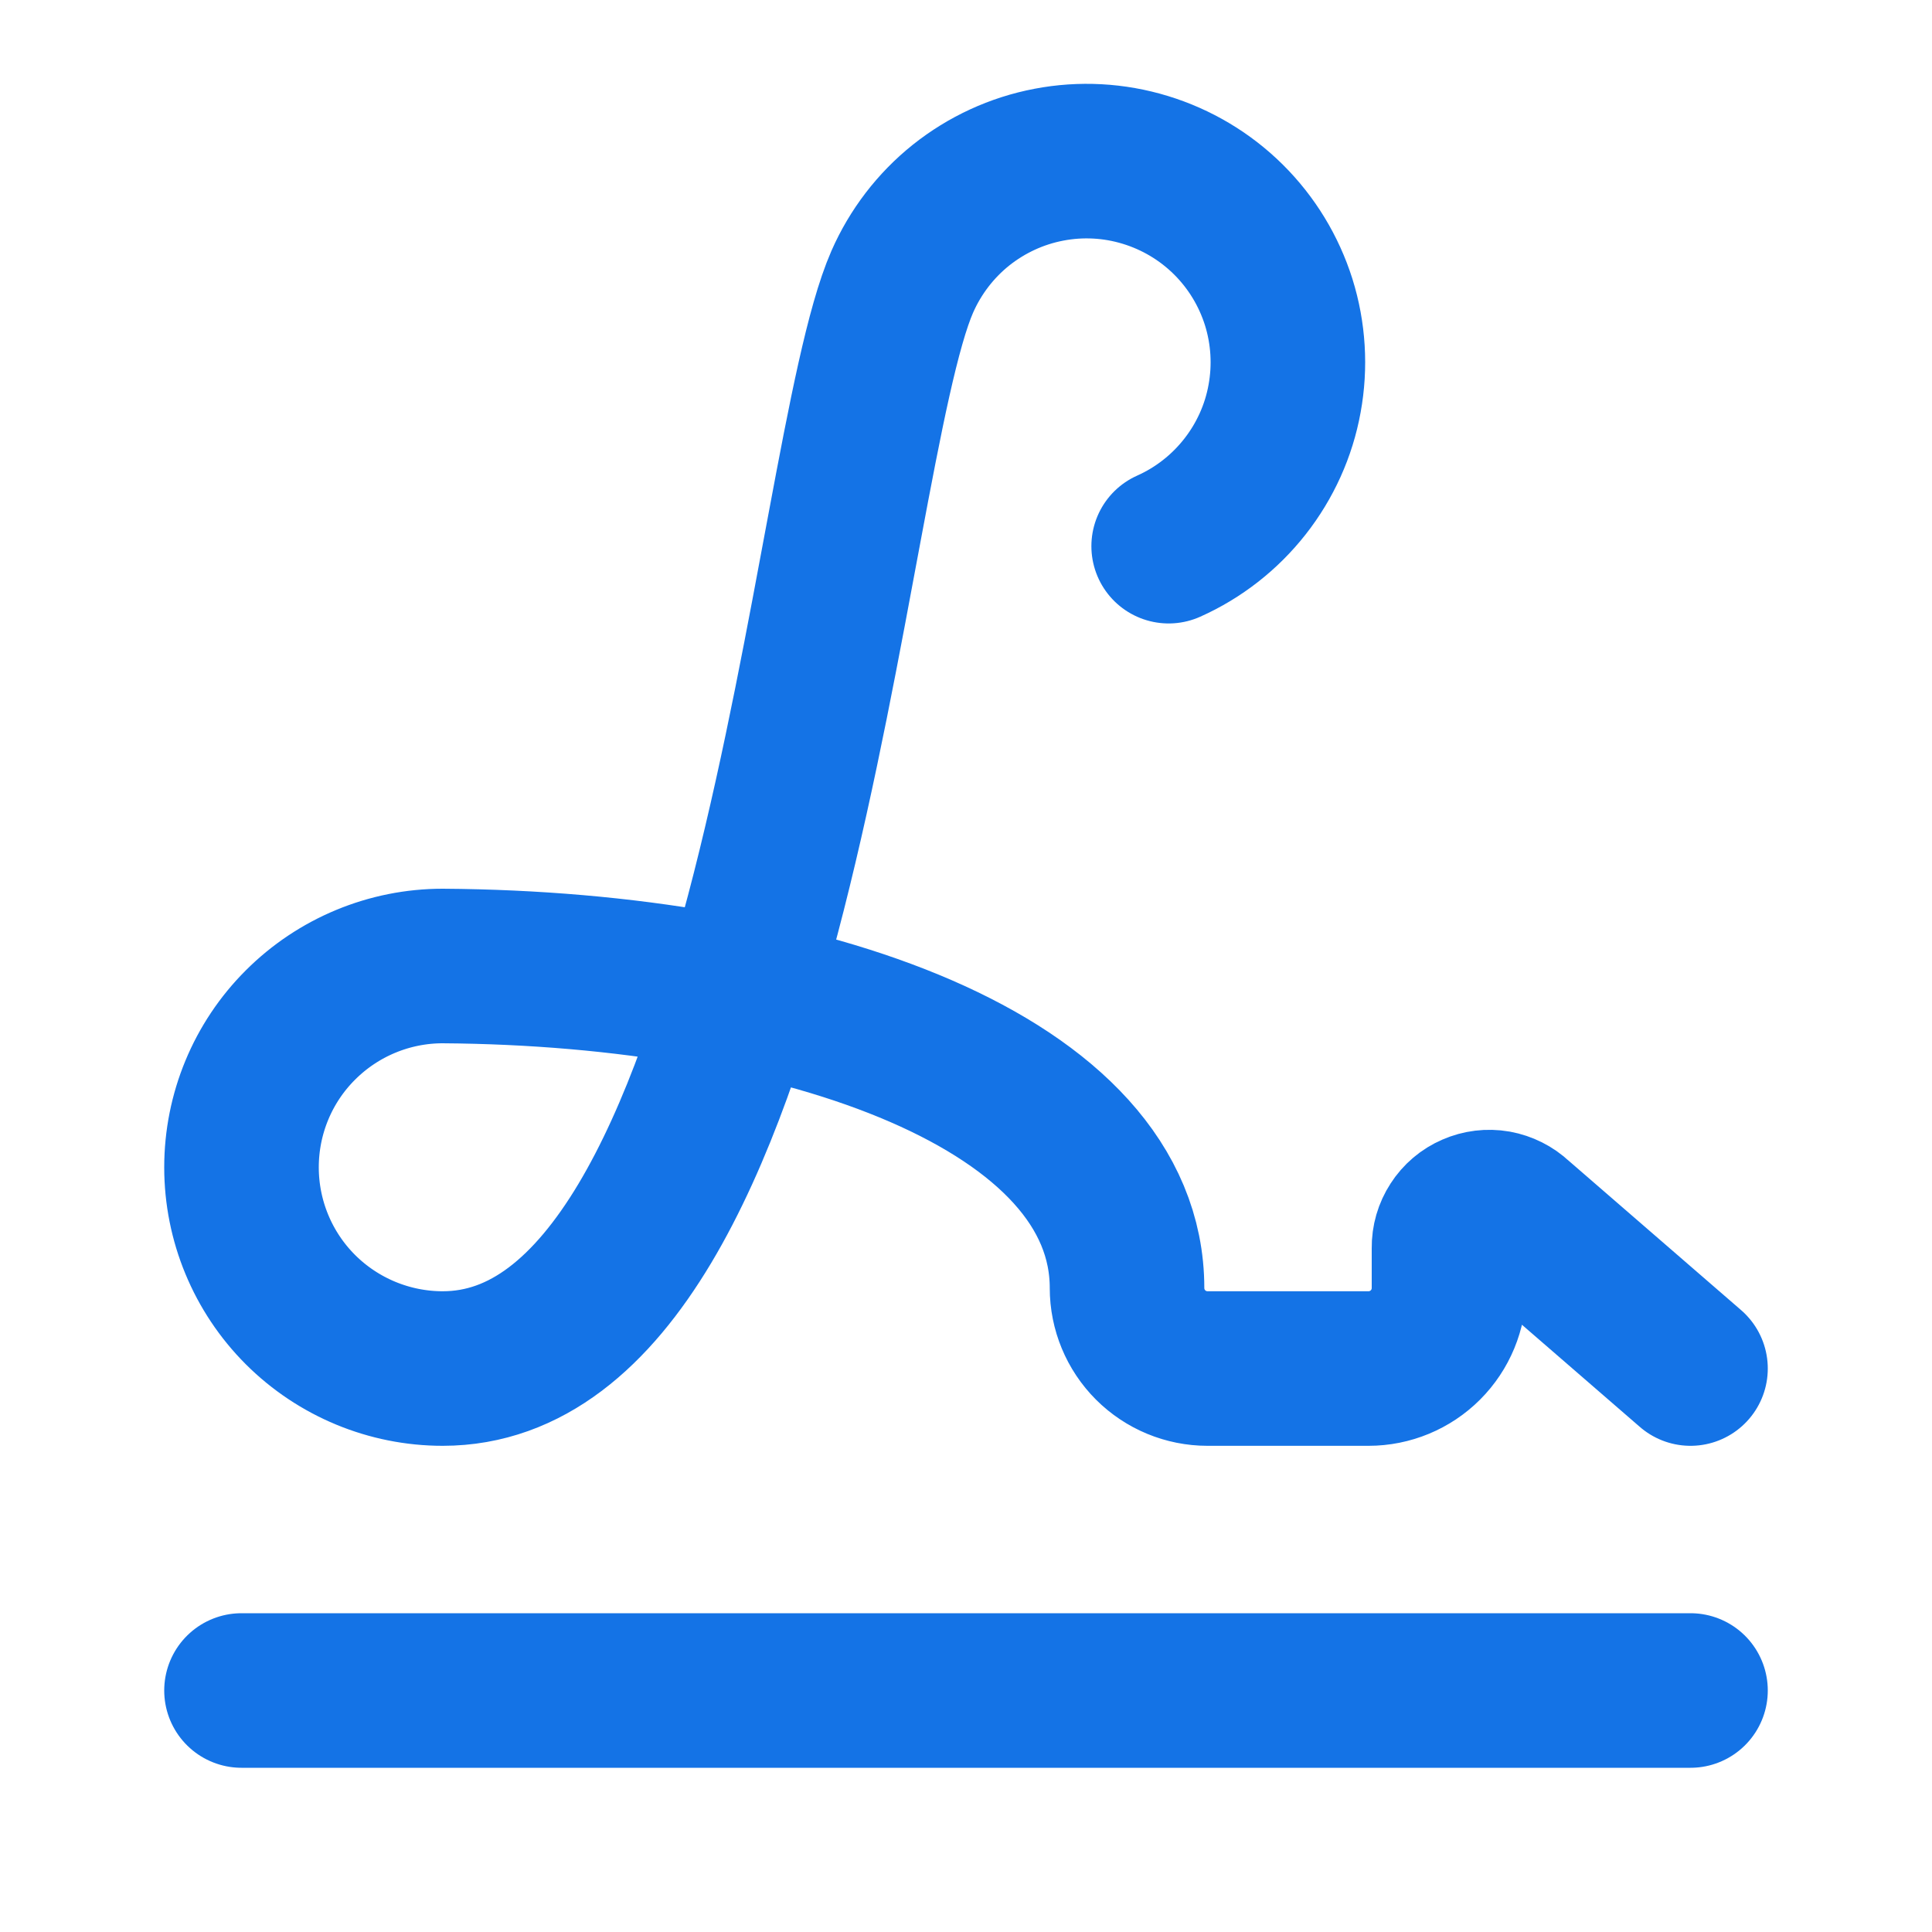
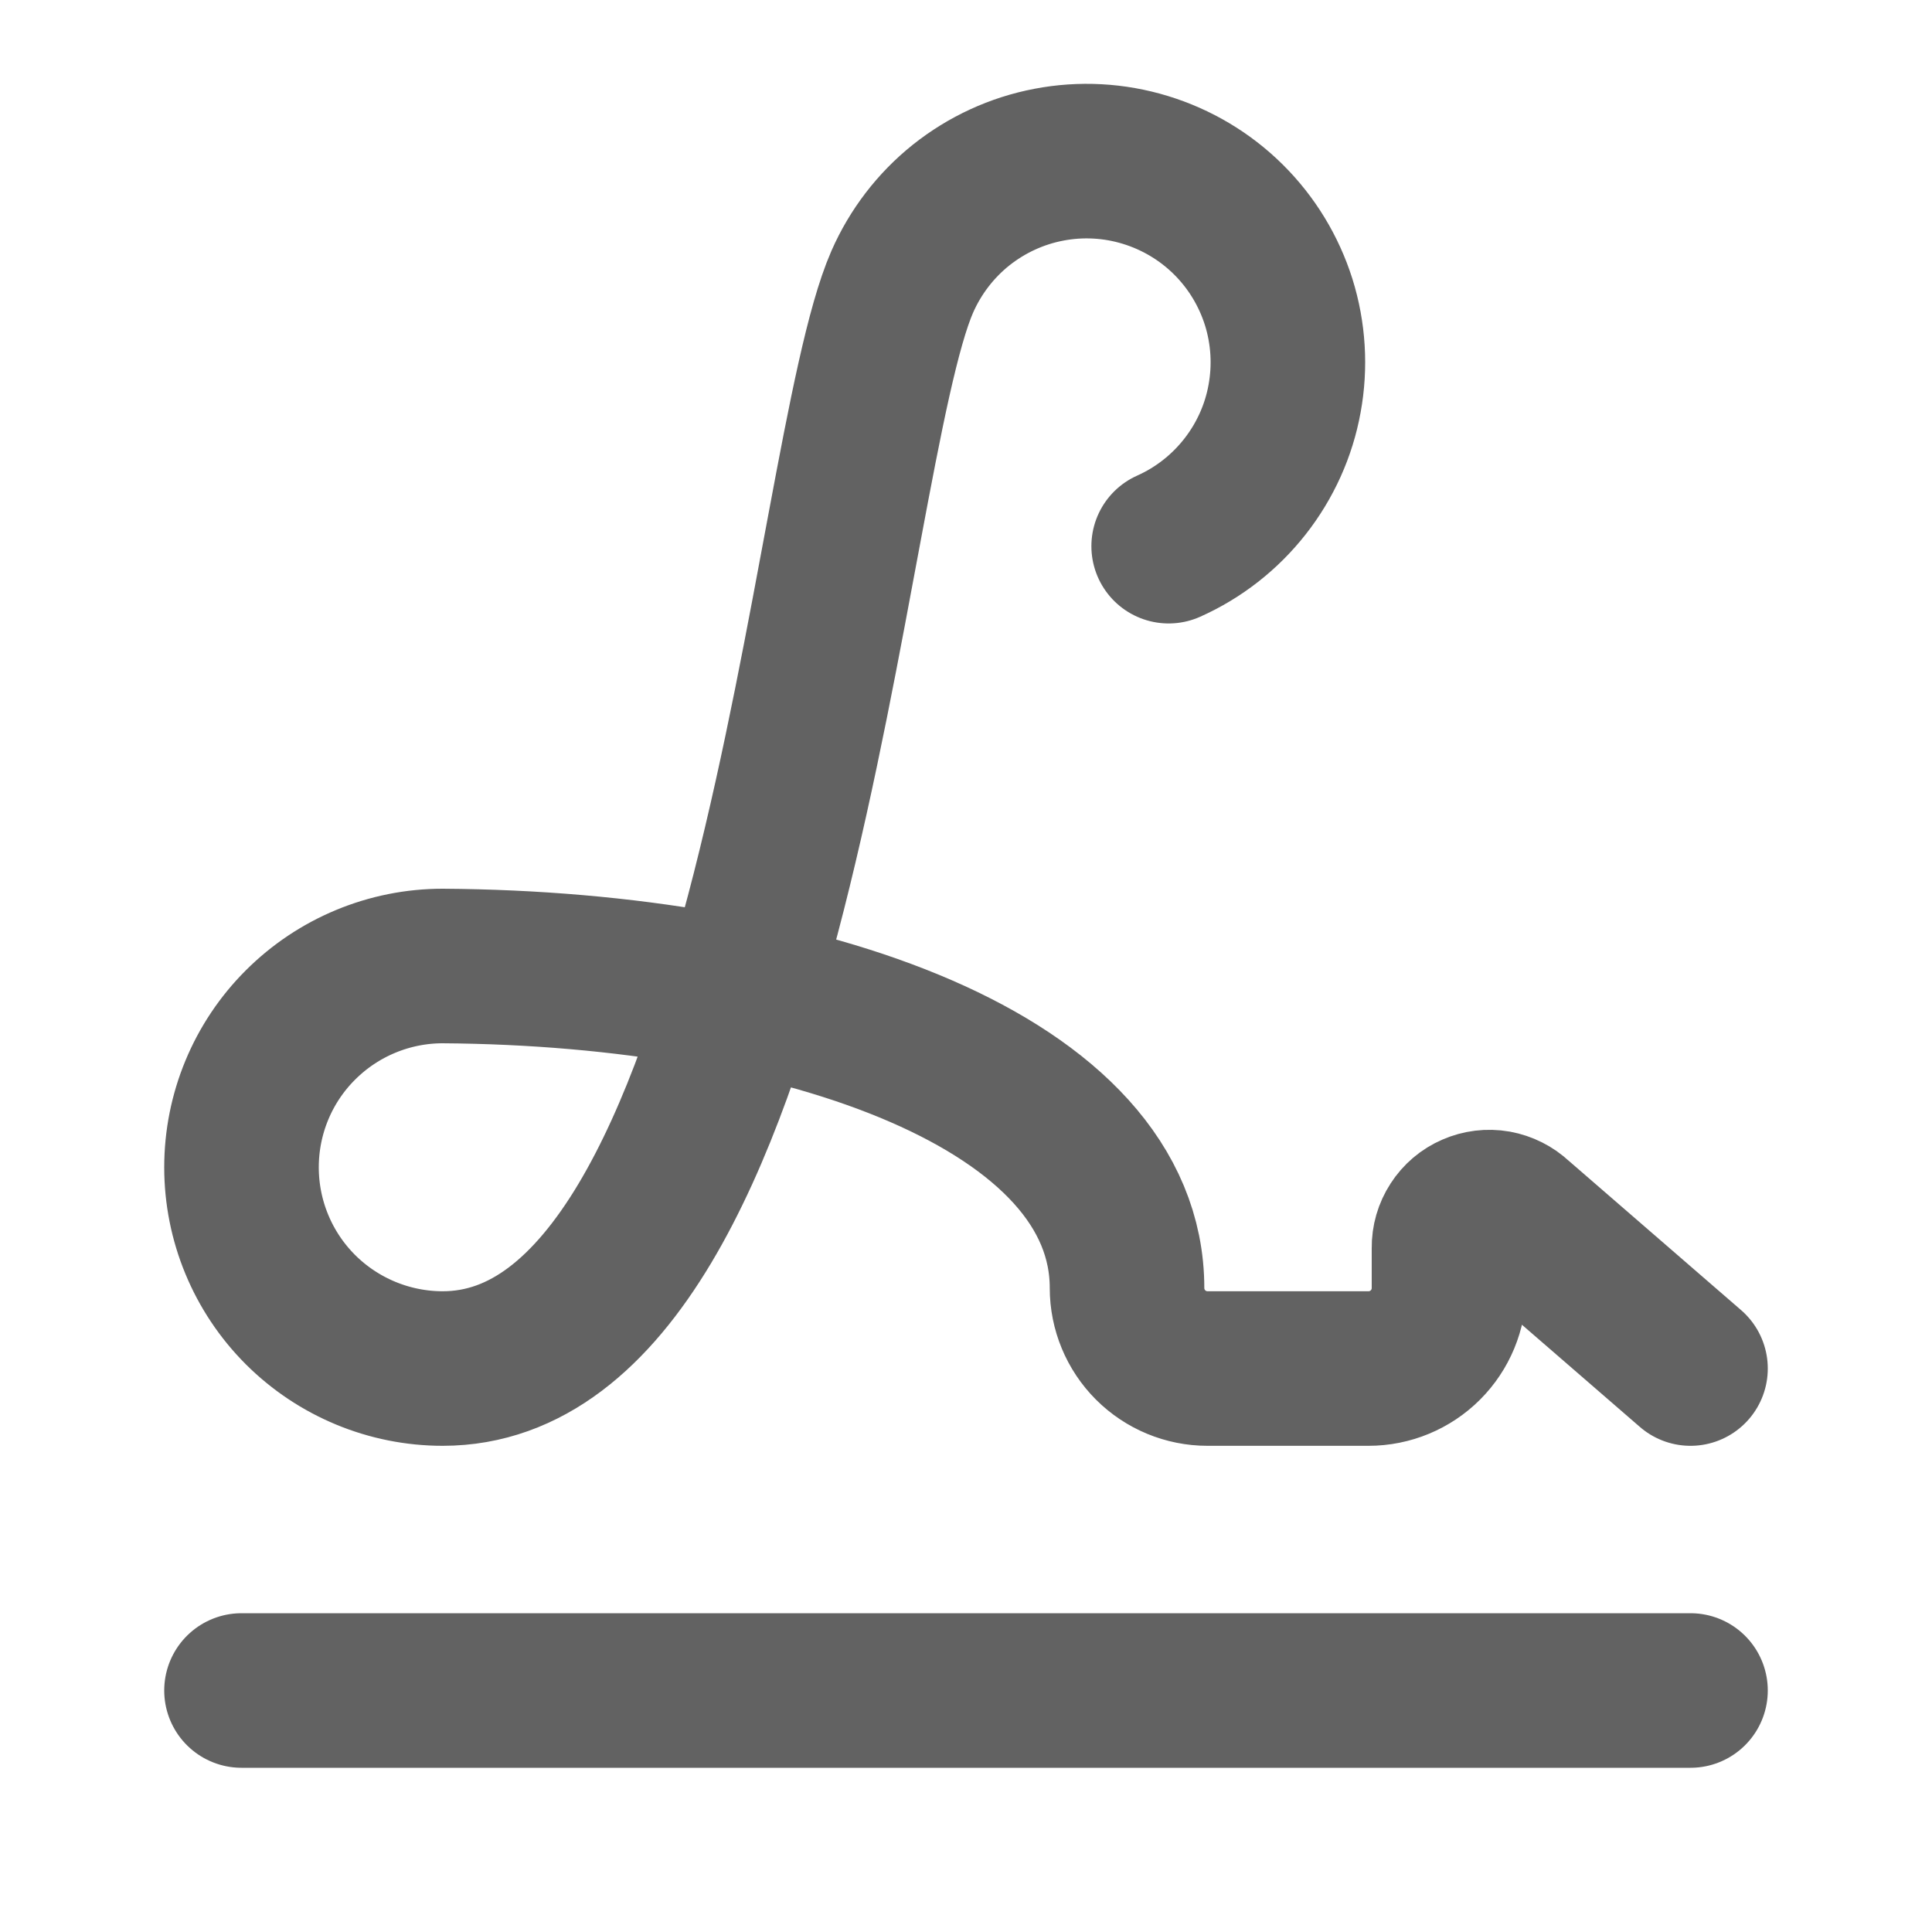
<svg xmlns="http://www.w3.org/2000/svg" width="20" height="20" viewBox="0 0 20 20" fill="none">
-   <path d="M17.5 14.167L15.703 12.61C15.644 12.554 15.569 12.517 15.489 12.502C15.408 12.488 15.325 12.498 15.25 12.531C15.175 12.563 15.111 12.617 15.067 12.686C15.022 12.755 14.999 12.835 15 12.917V13.334C15 13.555 14.912 13.767 14.756 13.923C14.6 14.079 14.388 14.167 14.167 14.167H12.5C12.279 14.167 12.067 14.079 11.911 13.923C11.755 13.767 11.667 13.555 11.667 13.334C11.667 11.213 8.341 10.025 4.583 10C4.031 10 3.501 10.22 3.11 10.611C2.719 11.001 2.5 11.531 2.5 12.084C2.5 12.636 2.719 13.166 3.11 13.557C3.501 13.947 4.031 14.167 4.583 14.167C8.044 14.167 8.537 4.755 9.34 2.917C9.476 2.607 9.685 2.334 9.949 2.123C10.214 1.912 10.526 1.768 10.858 1.705C11.191 1.641 11.534 1.66 11.857 1.759C12.181 1.858 12.476 2.034 12.716 2.272C12.957 2.511 13.135 2.804 13.237 3.127C13.338 3.45 13.359 3.793 13.298 4.126C13.238 4.459 13.096 4.772 12.887 5.038C12.678 5.304 12.407 5.516 12.098 5.654M2.5 17.5H17.5" stroke="#1473E6" stroke-width="1.6" stroke-linecap="round" />
+   <path d="M17.5 14.167L15.703 12.61C15.644 12.554 15.569 12.517 15.489 12.502C15.408 12.488 15.325 12.498 15.25 12.531C15.175 12.563 15.111 12.617 15.067 12.686C15.022 12.755 14.999 12.835 15 12.917V13.334C15 13.555 14.912 13.767 14.756 13.923C14.6 14.079 14.388 14.167 14.167 14.167H12.5C12.279 14.167 12.067 14.079 11.911 13.923C11.755 13.767 11.667 13.555 11.667 13.334C11.667 11.213 8.341 10.025 4.583 10C4.031 10 3.501 10.22 3.11 10.611C2.719 11.001 2.5 11.531 2.5 12.084C2.5 12.636 2.719 13.166 3.11 13.557C3.501 13.947 4.031 14.167 4.583 14.167C8.044 14.167 8.537 4.755 9.34 2.917C9.476 2.607 9.685 2.334 9.949 2.123C10.214 1.912 10.526 1.768 10.858 1.705C11.191 1.641 11.534 1.66 11.857 1.759C12.181 1.858 12.476 2.034 12.716 2.272C12.957 2.511 13.135 2.804 13.237 3.127C13.338 3.45 13.359 3.793 13.298 4.126C13.238 4.459 13.096 4.772 12.887 5.038C12.678 5.304 12.407 5.516 12.098 5.654M2.5 17.5H17.5" stroke="#626262" stroke-width="1.6" stroke-linecap="round" />
</svg>
